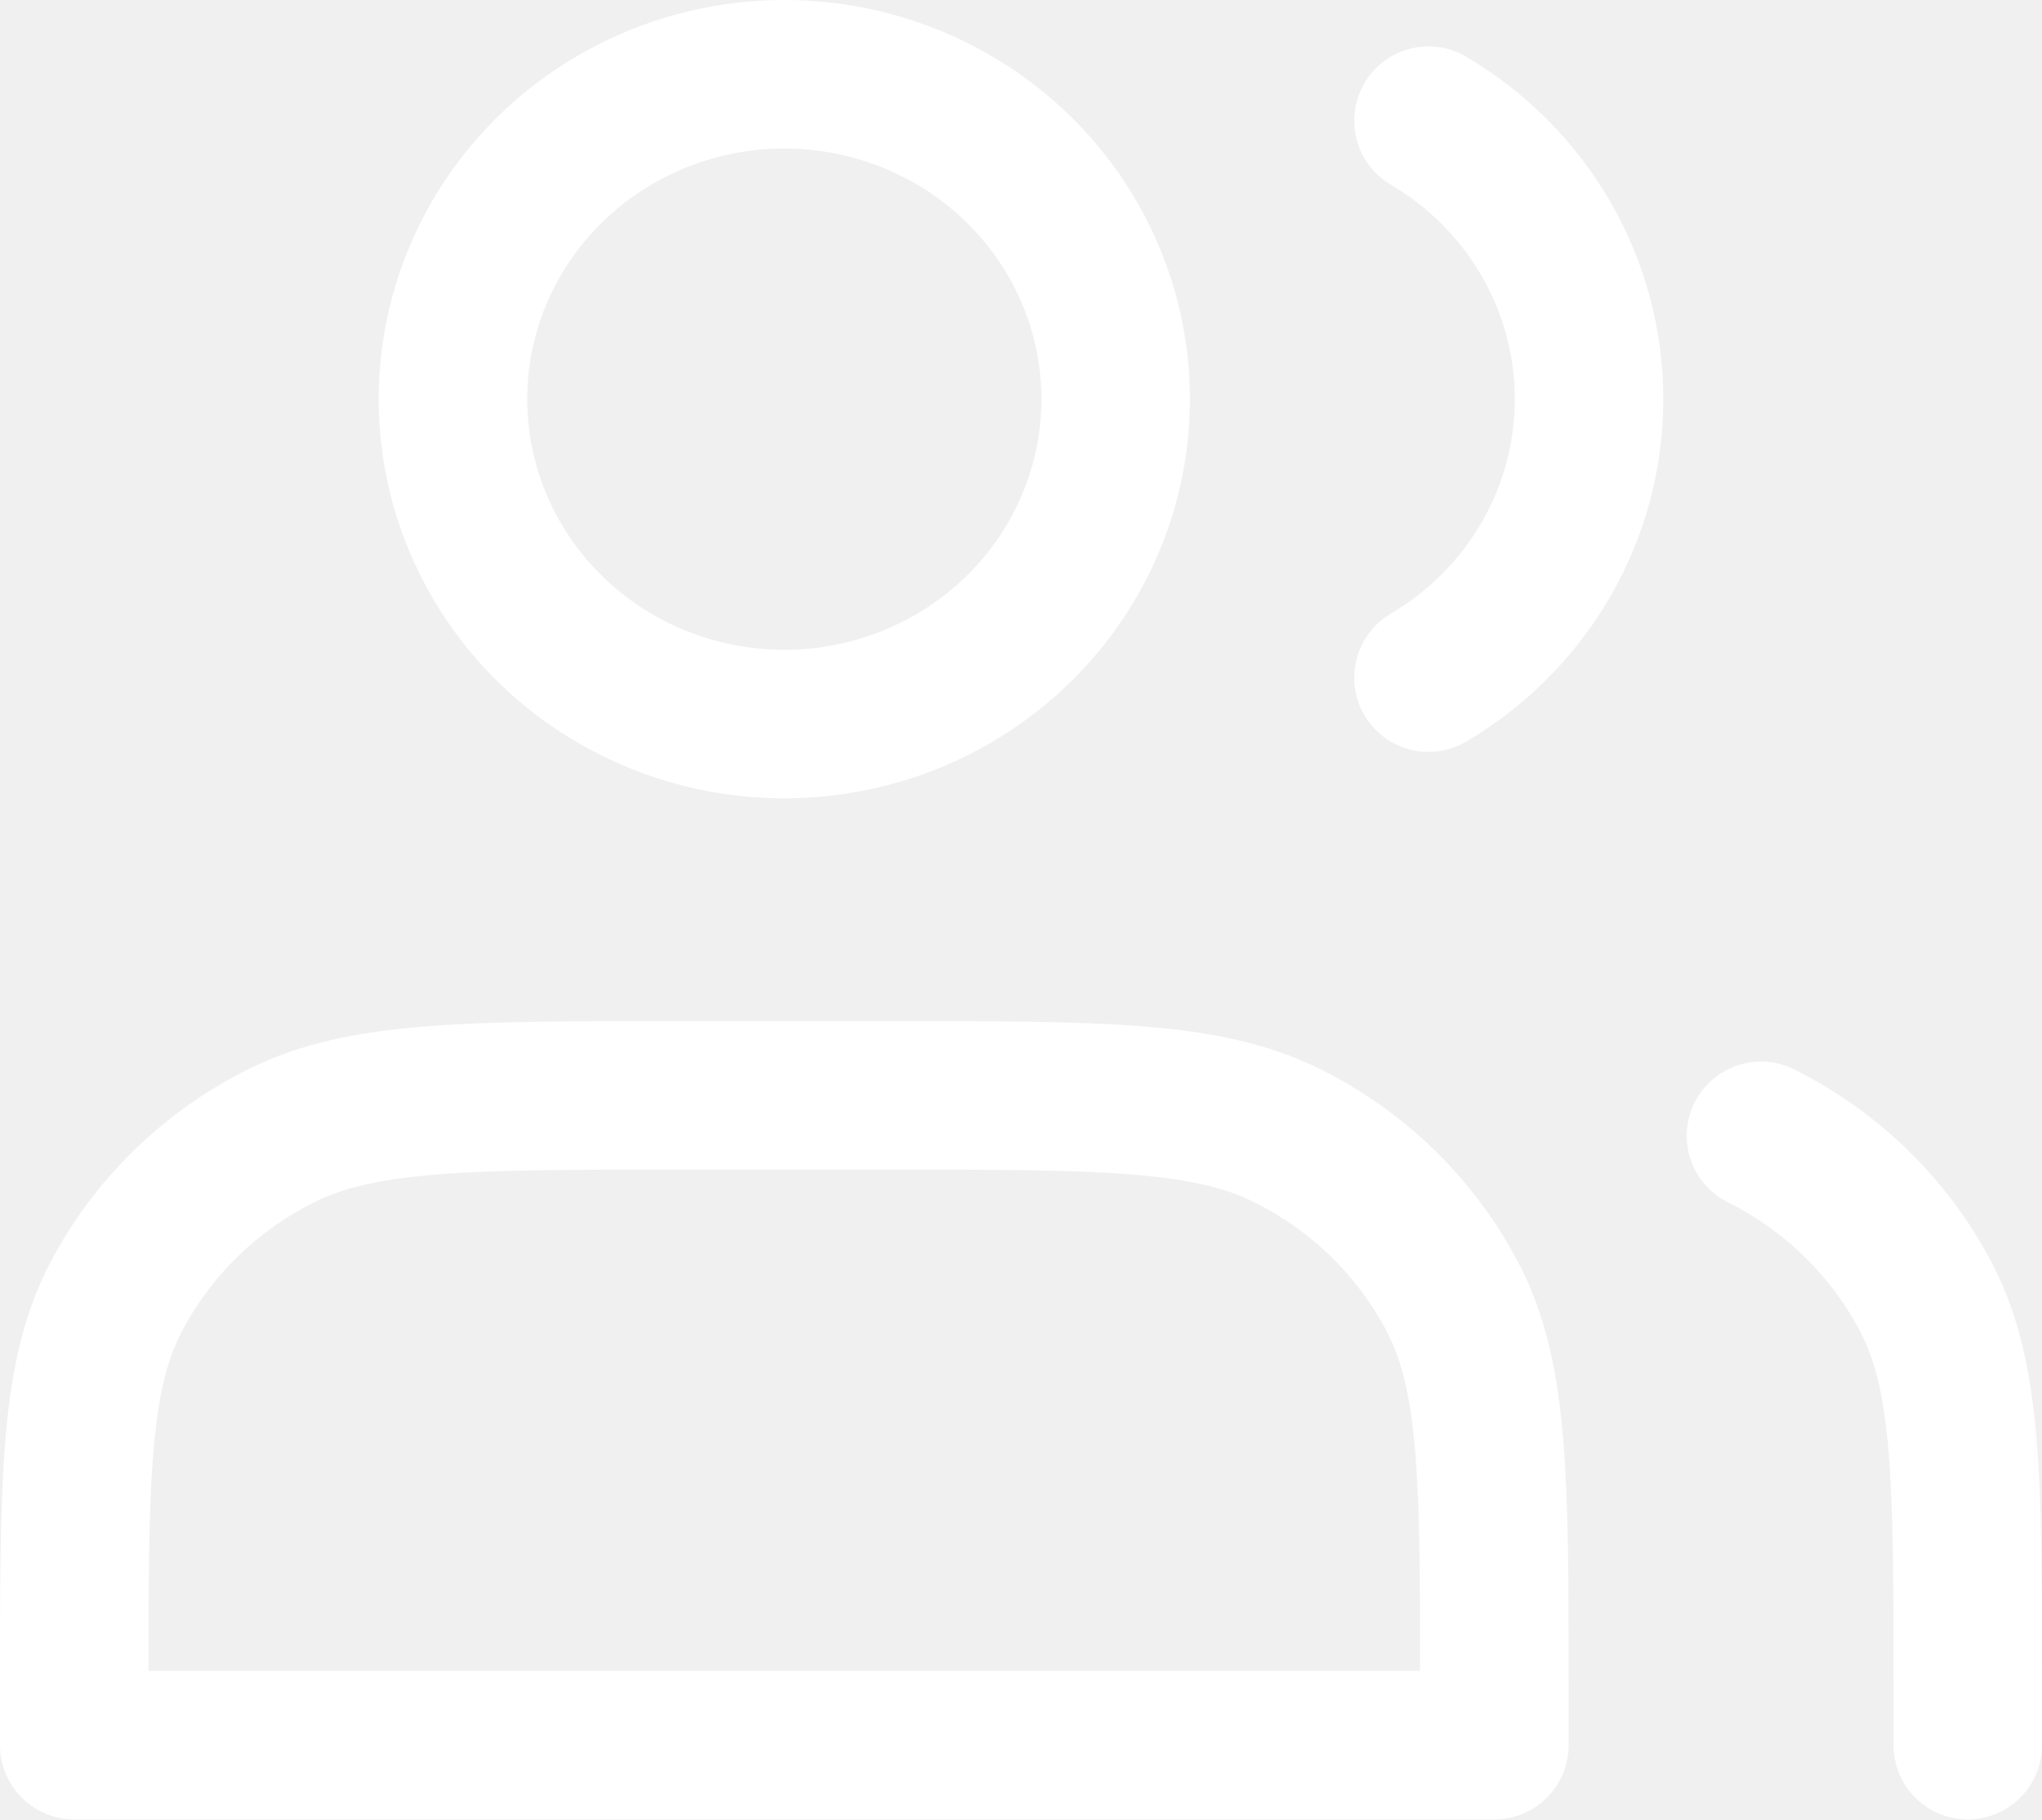
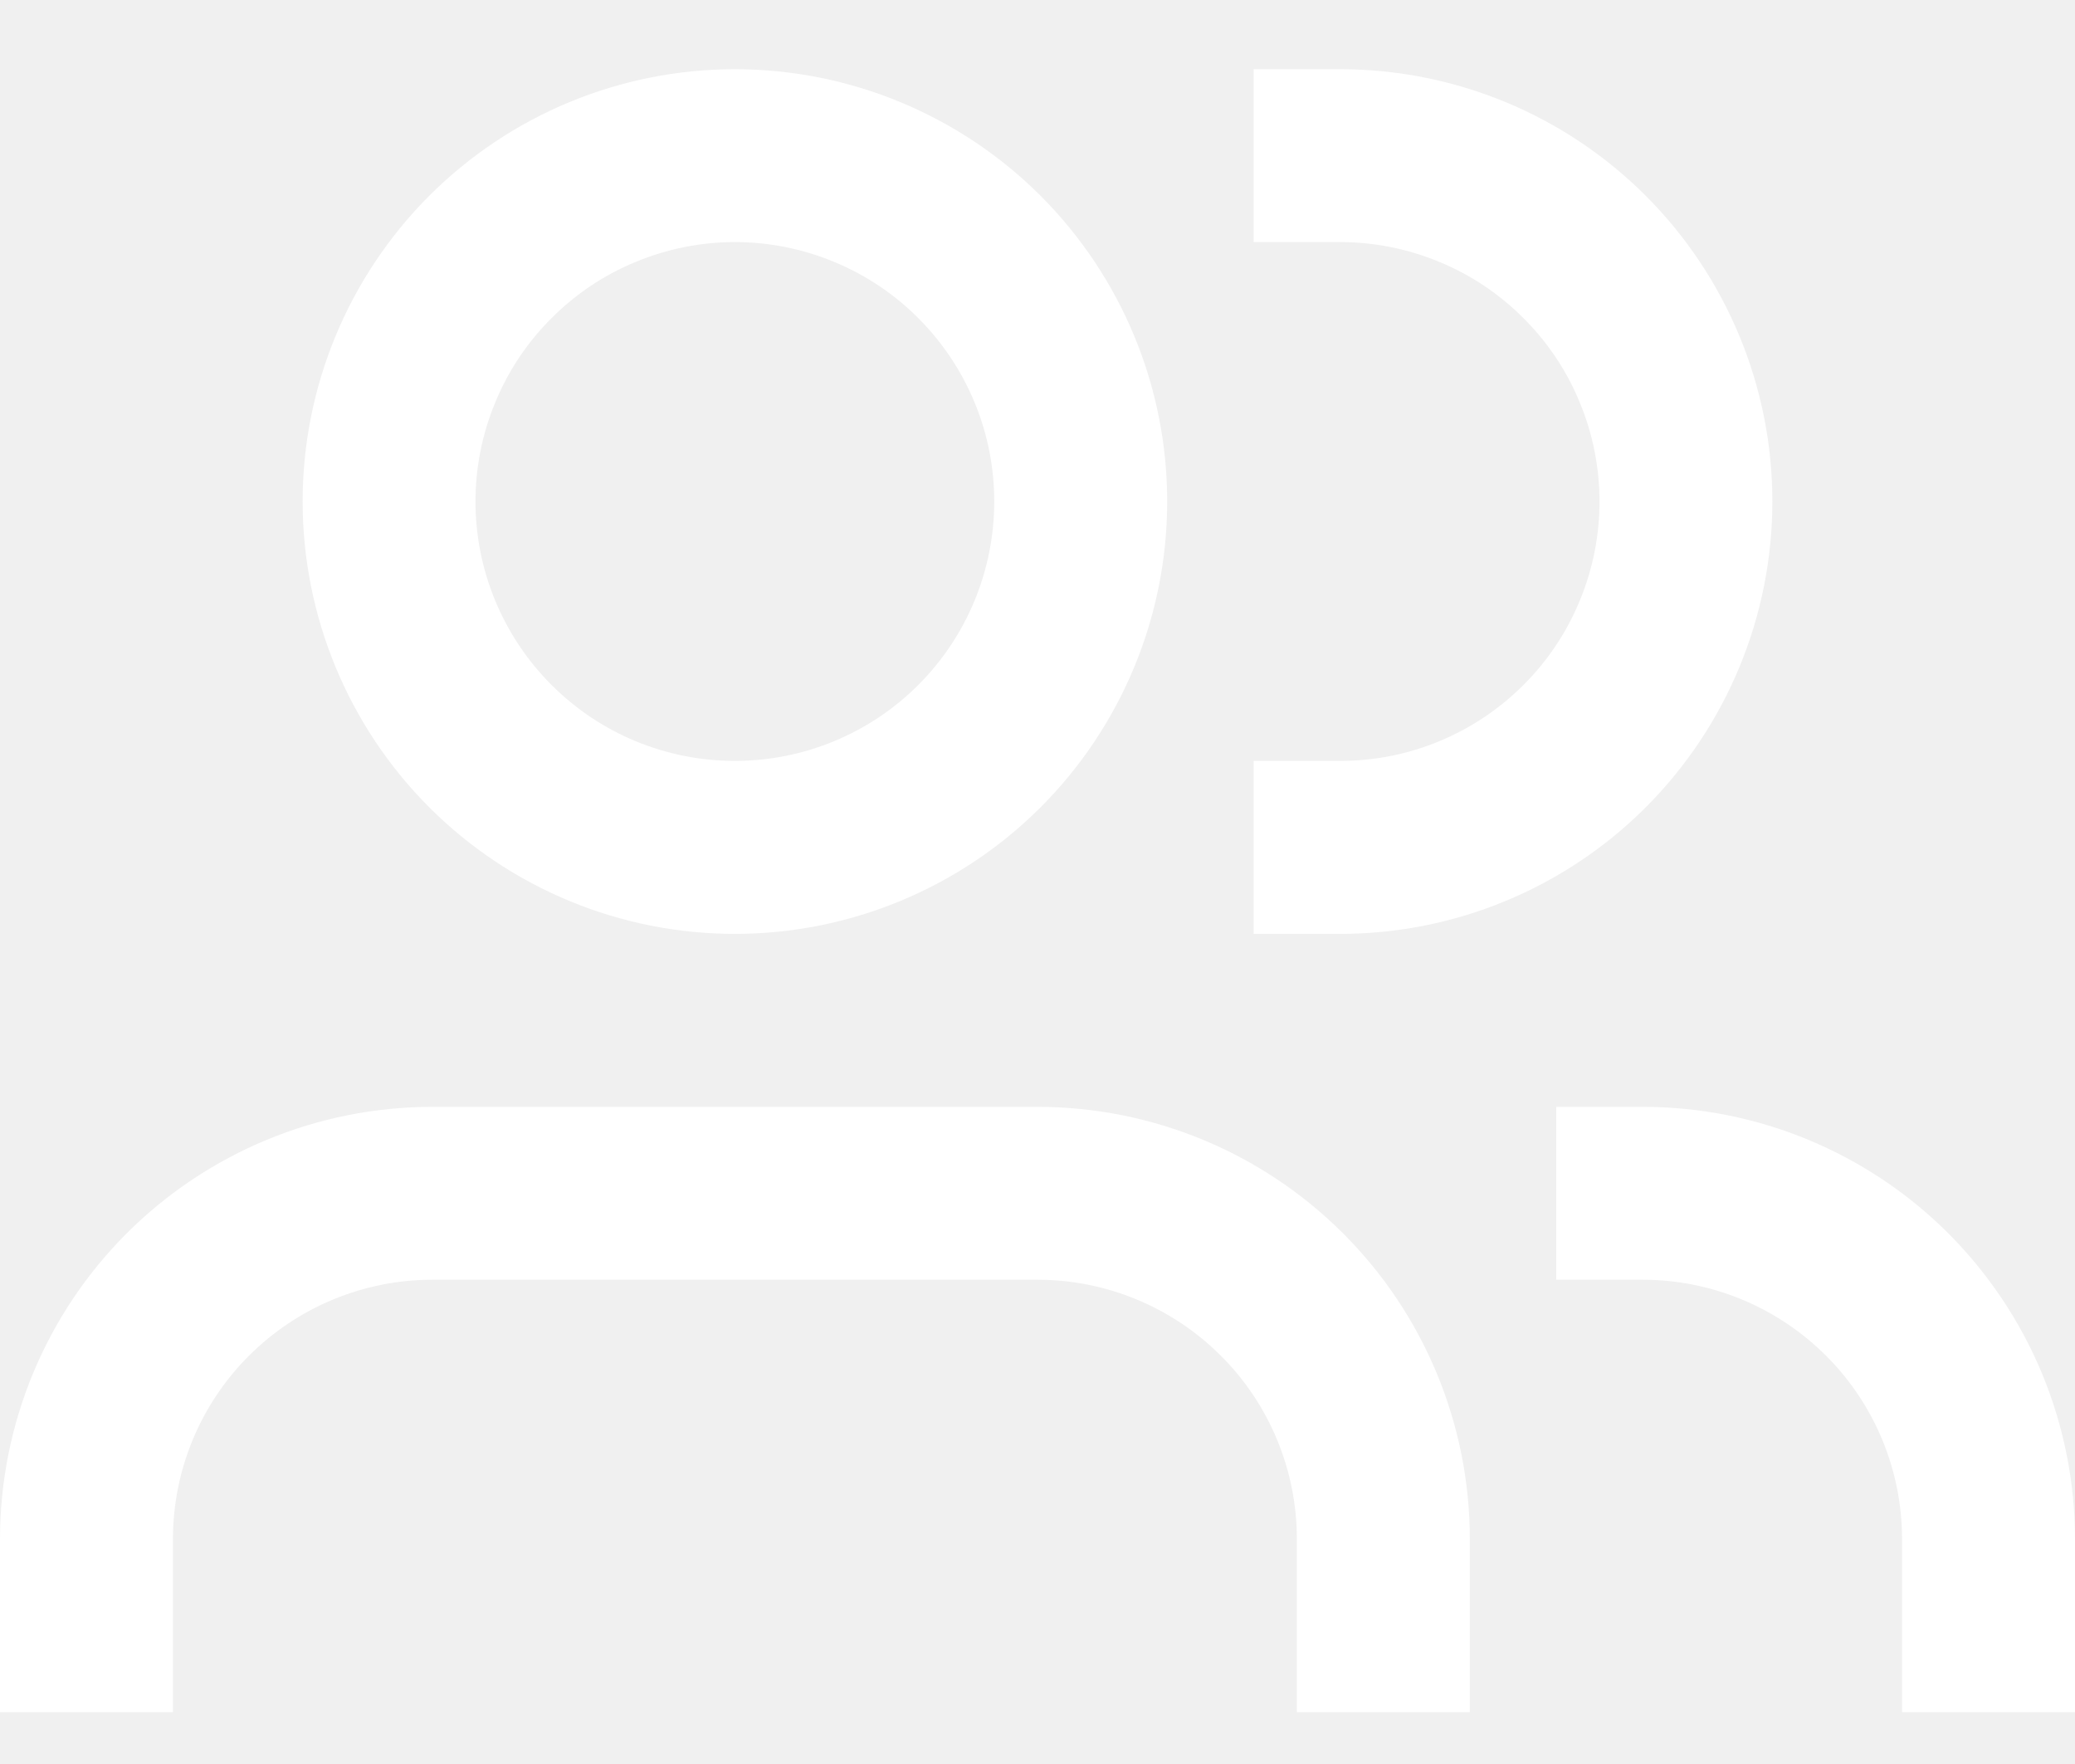
- <svg xmlns="http://www.w3.org/2000/svg" width="275" height="245" viewBox="0 0 275 245" fill="none">
-   <path d="M192.376 16.25C198.976 20.139 204.436 25.637 208.225 32.208C212.015 38.78 214.004 46.201 214 53.75C214.004 61.299 212.015 68.72 208.225 75.292C204.436 81.863 198.976 87.361 192.376 91.25M265 235V227.5C265 199.5 265 185.5 259.441 174.8C254.552 165.392 246.75 157.744 237.154 152.95M105.625 97.5C111.485 97.5 117.288 96.368 122.702 94.17C128.116 91.971 133.036 88.749 137.18 84.686C141.323 80.623 144.611 75.8 146.853 70.492C149.096 65.184 150.25 59.495 150.25 53.75C150.25 48.005 149.096 42.316 146.853 37.008C144.611 31.7 141.323 26.877 137.18 22.814C133.036 18.752 128.116 15.529 122.702 13.33C117.288 11.132 111.485 10 105.625 10C93.79 10 82.439 14.609 74.07 22.814C65.702 31.019 61 42.147 61 53.75C61 65.353 65.702 76.481 74.07 84.686C82.439 92.891 93.79 97.5 105.625 97.5ZM10 227.5V235H201.25V227.5C201.25 199.5 201.25 185.5 195.691 174.8C190.802 165.392 183 157.744 173.404 152.95C162.49 147.5 148.21 147.5 119.65 147.5H91.6C63.04 147.5 48.76 147.5 37.846 152.95C28.25 157.744 20.448 165.392 15.559 174.8C10 185.5 10 199.5 10 227.5Z" stroke="white" style="stroke:white;stroke-opacity:1;" stroke-width="20" stroke-linecap="round" stroke-linejoin="round" />
+ <svg xmlns="http://www.w3.org/2000/svg" width="20" height="17" viewBox="0 0 20 17" fill="none">
+   <path d="M4.583 4.833C4.583 4.505 4.648 4.18 4.774 3.877C4.899 3.573 5.083 3.298 5.316 3.066C5.548 2.833 5.823 2.649 6.127 2.524C6.43 2.398 6.755 2.333 7.083 2.333C7.412 2.333 7.737 2.398 8.04 2.524C8.343 2.649 8.619 2.833 8.851 3.066C9.083 3.298 9.267 3.573 9.393 3.877C9.519 4.18 9.583 4.505 9.583 4.833C9.583 5.496 9.32 6.132 8.851 6.601C8.382 7.07 7.746 7.333 7.083 7.333C6.42 7.333 5.784 7.07 5.316 6.601C4.847 6.132 4.583 5.496 4.583 4.833ZM7.083 0.667C5.978 0.667 4.918 1.106 4.137 1.887C3.356 2.669 2.917 3.728 2.917 4.833C2.917 5.938 3.356 6.998 4.137 7.78C4.918 8.561 5.978 9 7.083 9C8.188 9 9.248 8.561 10.03 7.78C10.811 6.998 11.25 5.938 11.25 4.833C11.25 3.728 10.811 2.669 10.03 1.887C9.248 1.106 8.188 0.667 7.083 0.667ZM12.917 0.667H12.083V2.333H12.917C13.245 2.333 13.57 2.398 13.873 2.524C14.177 2.649 14.452 2.833 14.684 3.066C14.917 3.298 15.101 3.573 15.226 3.877C15.352 4.18 15.417 4.505 15.417 4.833C15.417 5.162 15.352 5.487 15.226 5.79C15.101 6.093 14.917 6.369 14.684 6.601C14.452 6.833 14.177 7.017 13.873 7.143C13.57 7.269 13.245 7.333 12.917 7.333H12.083V9H12.917C14.022 9 15.082 8.561 15.863 7.78C16.644 6.998 17.083 5.938 17.083 4.833C17.083 3.728 16.644 2.669 15.863 1.887C15.082 1.106 14.022 0.667 12.917 0.667ZM0 14.833C0 13.728 0.439 12.668 1.22 11.887C2.002 11.106 3.062 10.667 4.167 10.667H10C11.105 10.667 12.165 11.106 12.946 11.887C13.728 12.668 14.167 13.728 14.167 14.833V16.5H12.5V14.833C12.5 14.17 12.237 13.534 11.768 13.066C11.299 12.597 10.663 12.333 10 12.333H4.167C3.504 12.333 2.868 12.597 2.399 13.066C1.93 13.534 1.667 14.17 1.667 14.833V16.5H0V15.667V14.833ZM20 14.833C20 14.286 19.892 13.744 19.683 13.239C19.473 12.733 19.166 12.274 18.78 11.887C18.393 11.5 17.933 11.193 17.428 10.984C16.922 10.774 16.381 10.667 15.833 10.667H15V12.333H15.833C16.496 12.333 17.132 12.597 17.601 13.066C18.07 13.534 18.333 14.17 18.333 14.833V16.5H20V15.667V14.833Z" fill="white" style="fill:white;fill-opacity:1;" />
</svg>
